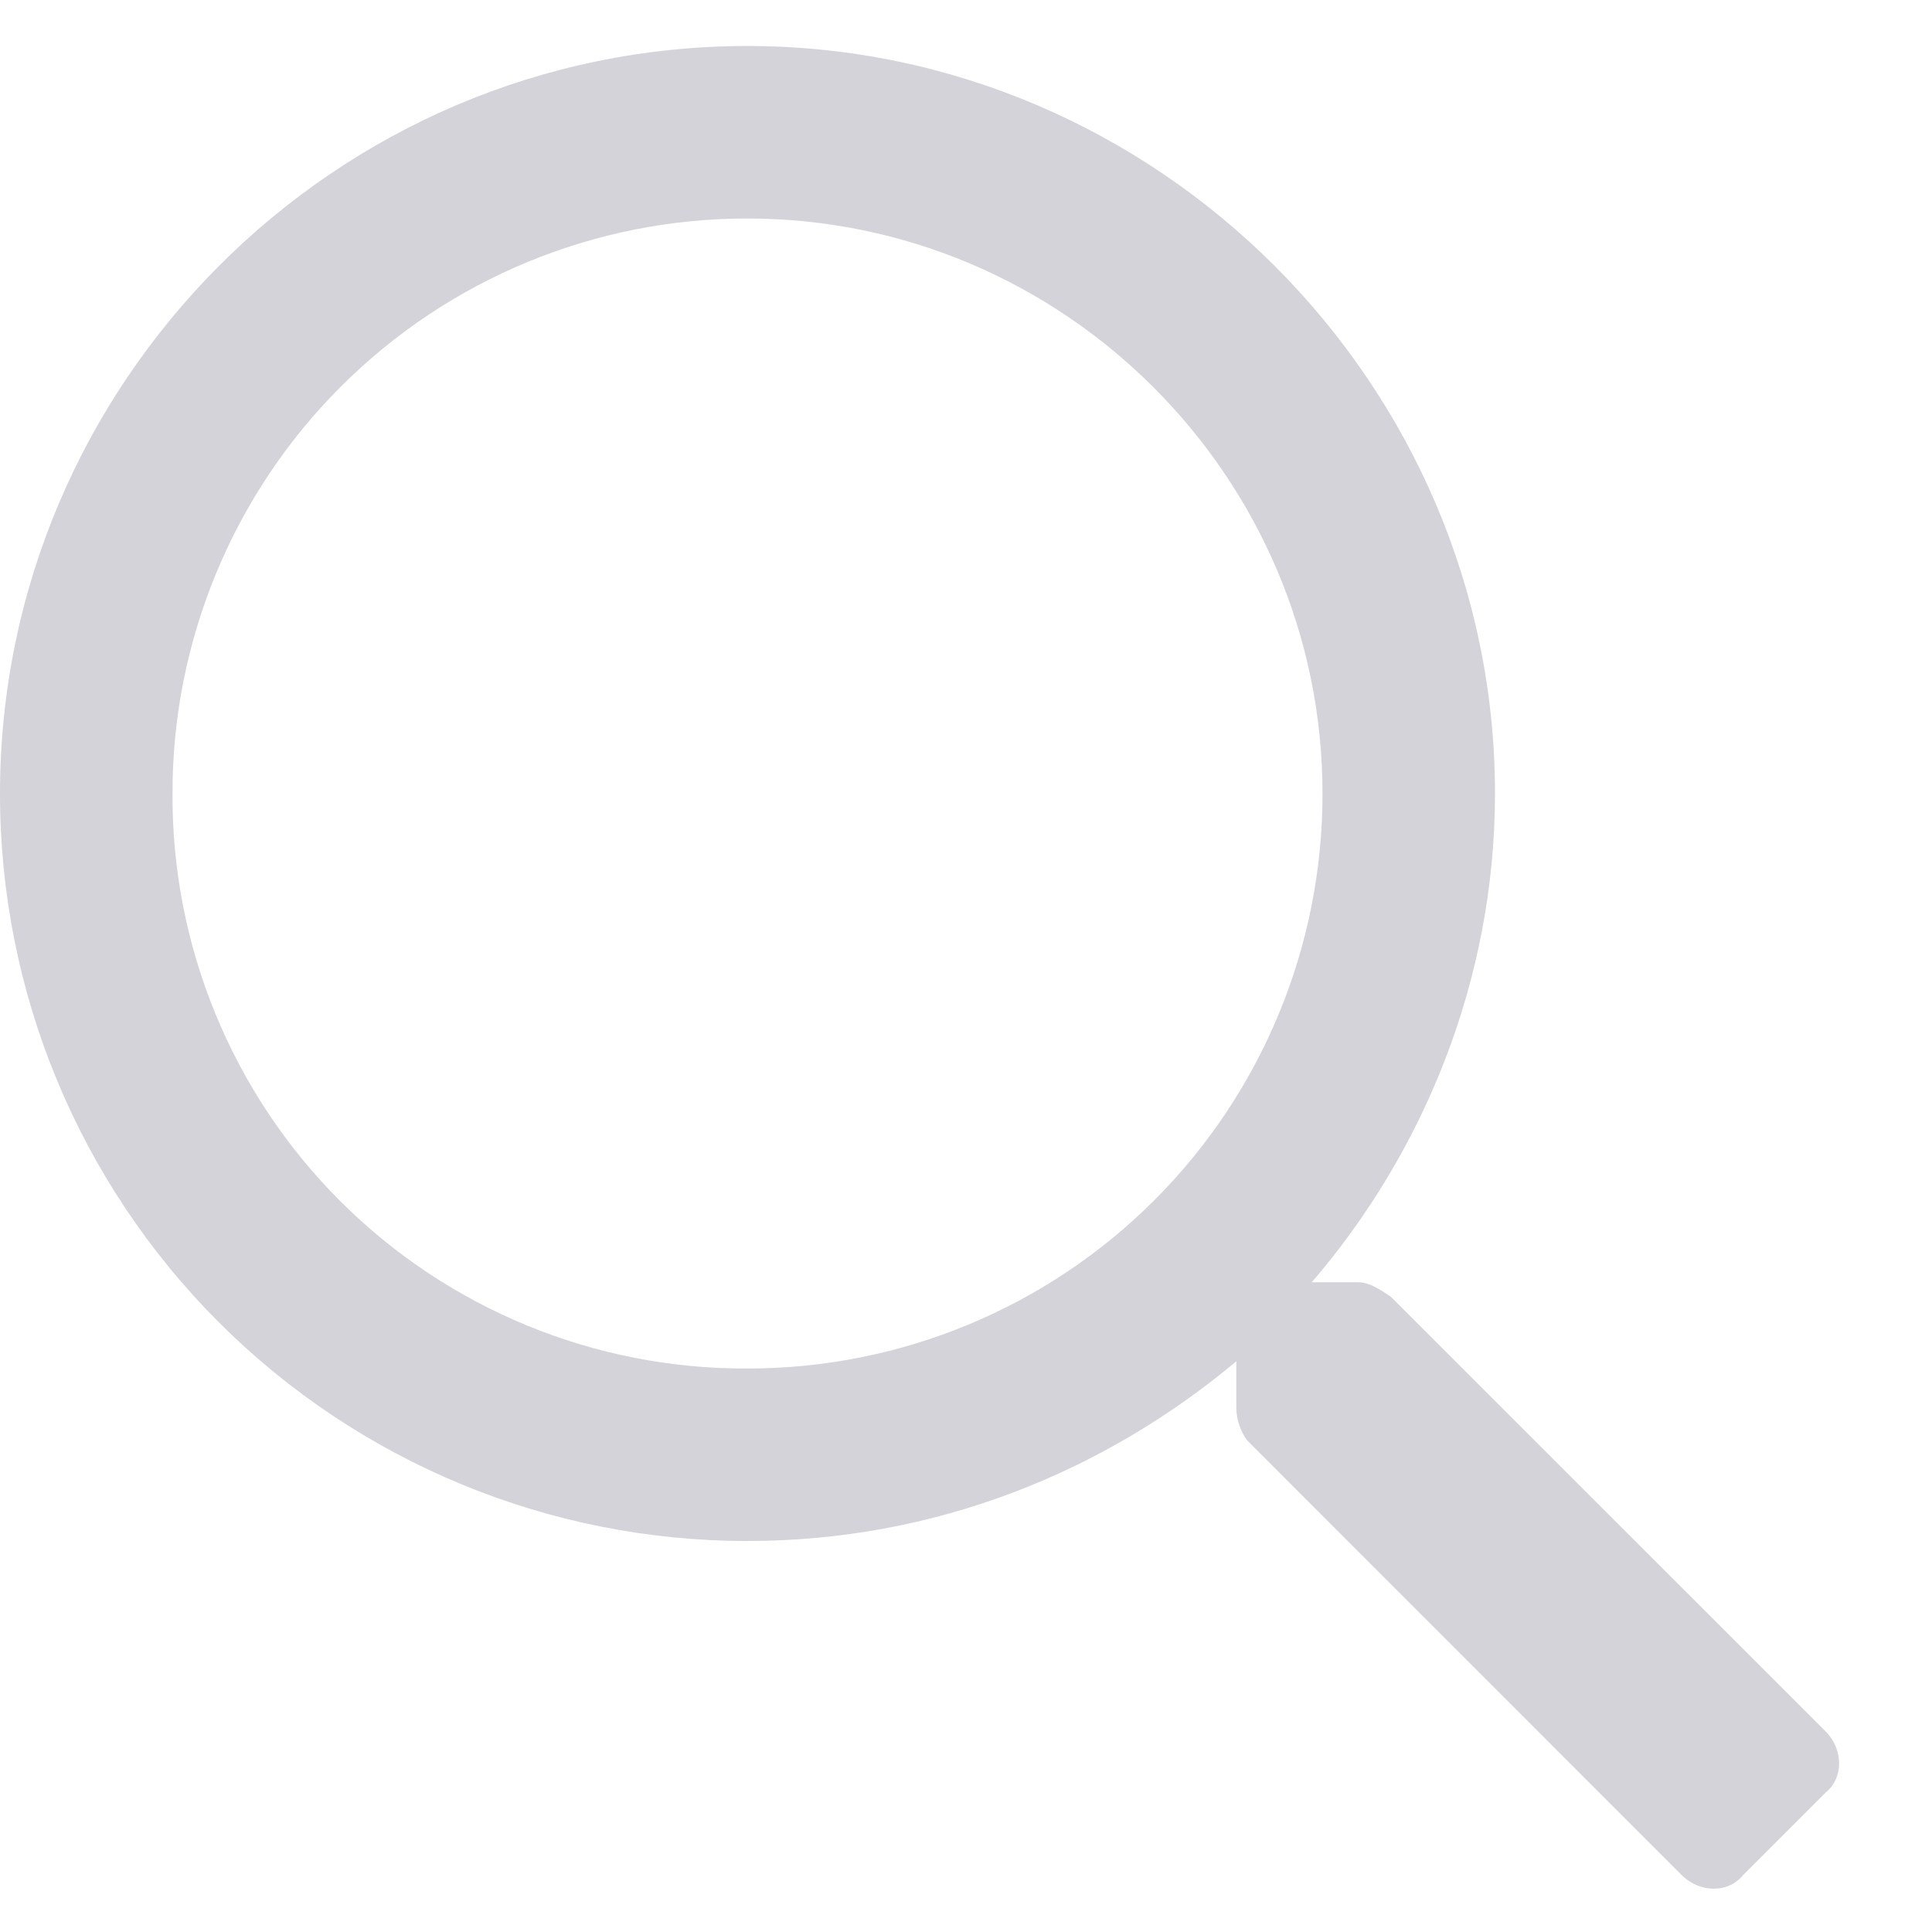
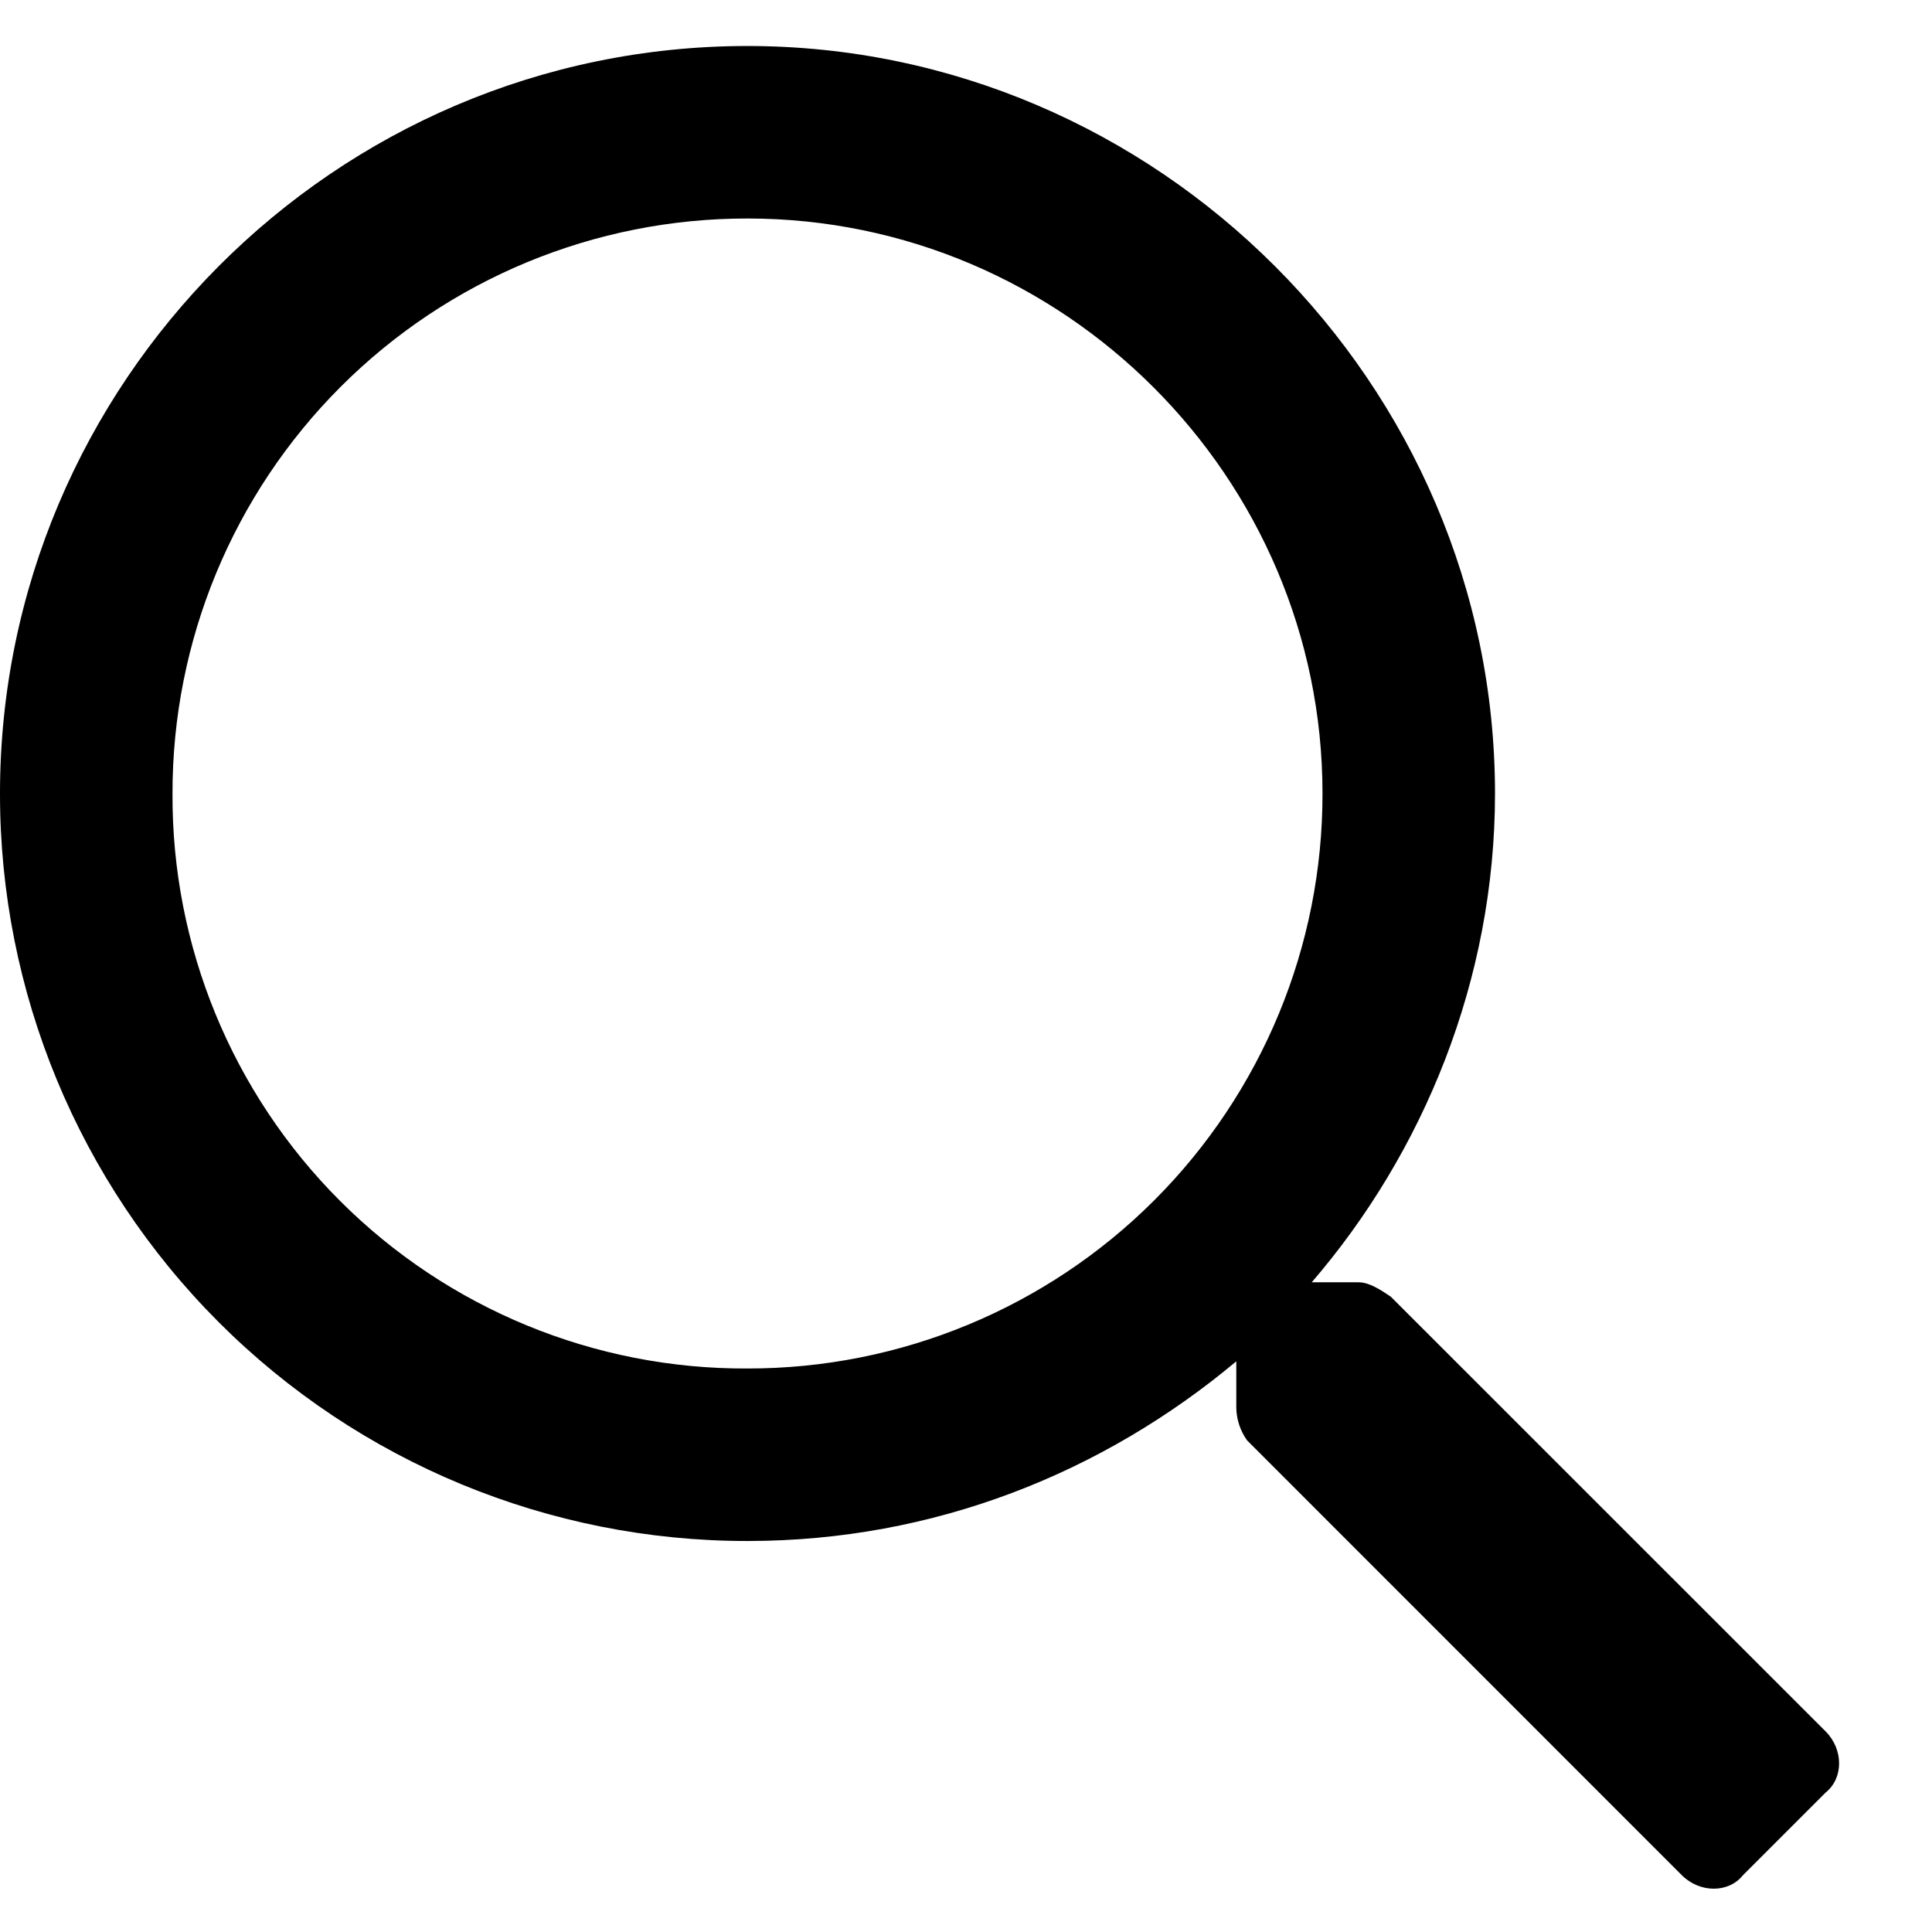
<svg xmlns="http://www.w3.org/2000/svg" width="21" height="21" fill="none" viewBox="0 0 21 21">
-   <path fill="#D4D3D9" d="M19.844 18.82c.195.196.195.508 0 .664l-.899.899c-.156.195-.468.195-.664 0l-4.726-4.727a.63.63 0 0 1-.117-.351v-.508c-1.446 1.21-3.282 1.953-5.313 1.953A8.119 8.119 0 0 1 0 8.625C0 4.172 3.633.5 8.125.5c4.453 0 8.125 3.672 8.125 8.125 0 2.031-.781 3.906-1.992 5.313h.508c.117 0 .234.078.351.156l4.727 4.726ZM8.125 14.875a6.243 6.243 0 0 0 6.25-6.25c0-3.438-2.813-6.25-6.25-6.25a6.243 6.243 0 0 0-6.25 6.25 6.219 6.219 0 0 0 6.25 6.25Z" />
+   <path fill="currentColor" d="M19.844 18.82c.195.196.195.508 0 .664l-.899.899c-.156.195-.468.195-.664 0l-4.726-4.727a.63.63 0 0 1-.117-.351v-.508c-1.446 1.21-3.282 1.953-5.313 1.953A8.119 8.119 0 0 1 0 8.625C0 4.172 3.633.5 8.125.5c4.453 0 8.125 3.672 8.125 8.125 0 2.031-.781 3.906-1.992 5.313h.508c.117 0 .234.078.351.156l4.727 4.726ZM8.125 14.875a6.243 6.243 0 0 0 6.25-6.25c0-3.438-2.813-6.25-6.25-6.25a6.243 6.243 0 0 0-6.25 6.25 6.219 6.219 0 0 0 6.25 6.25Z" />
</svg>
